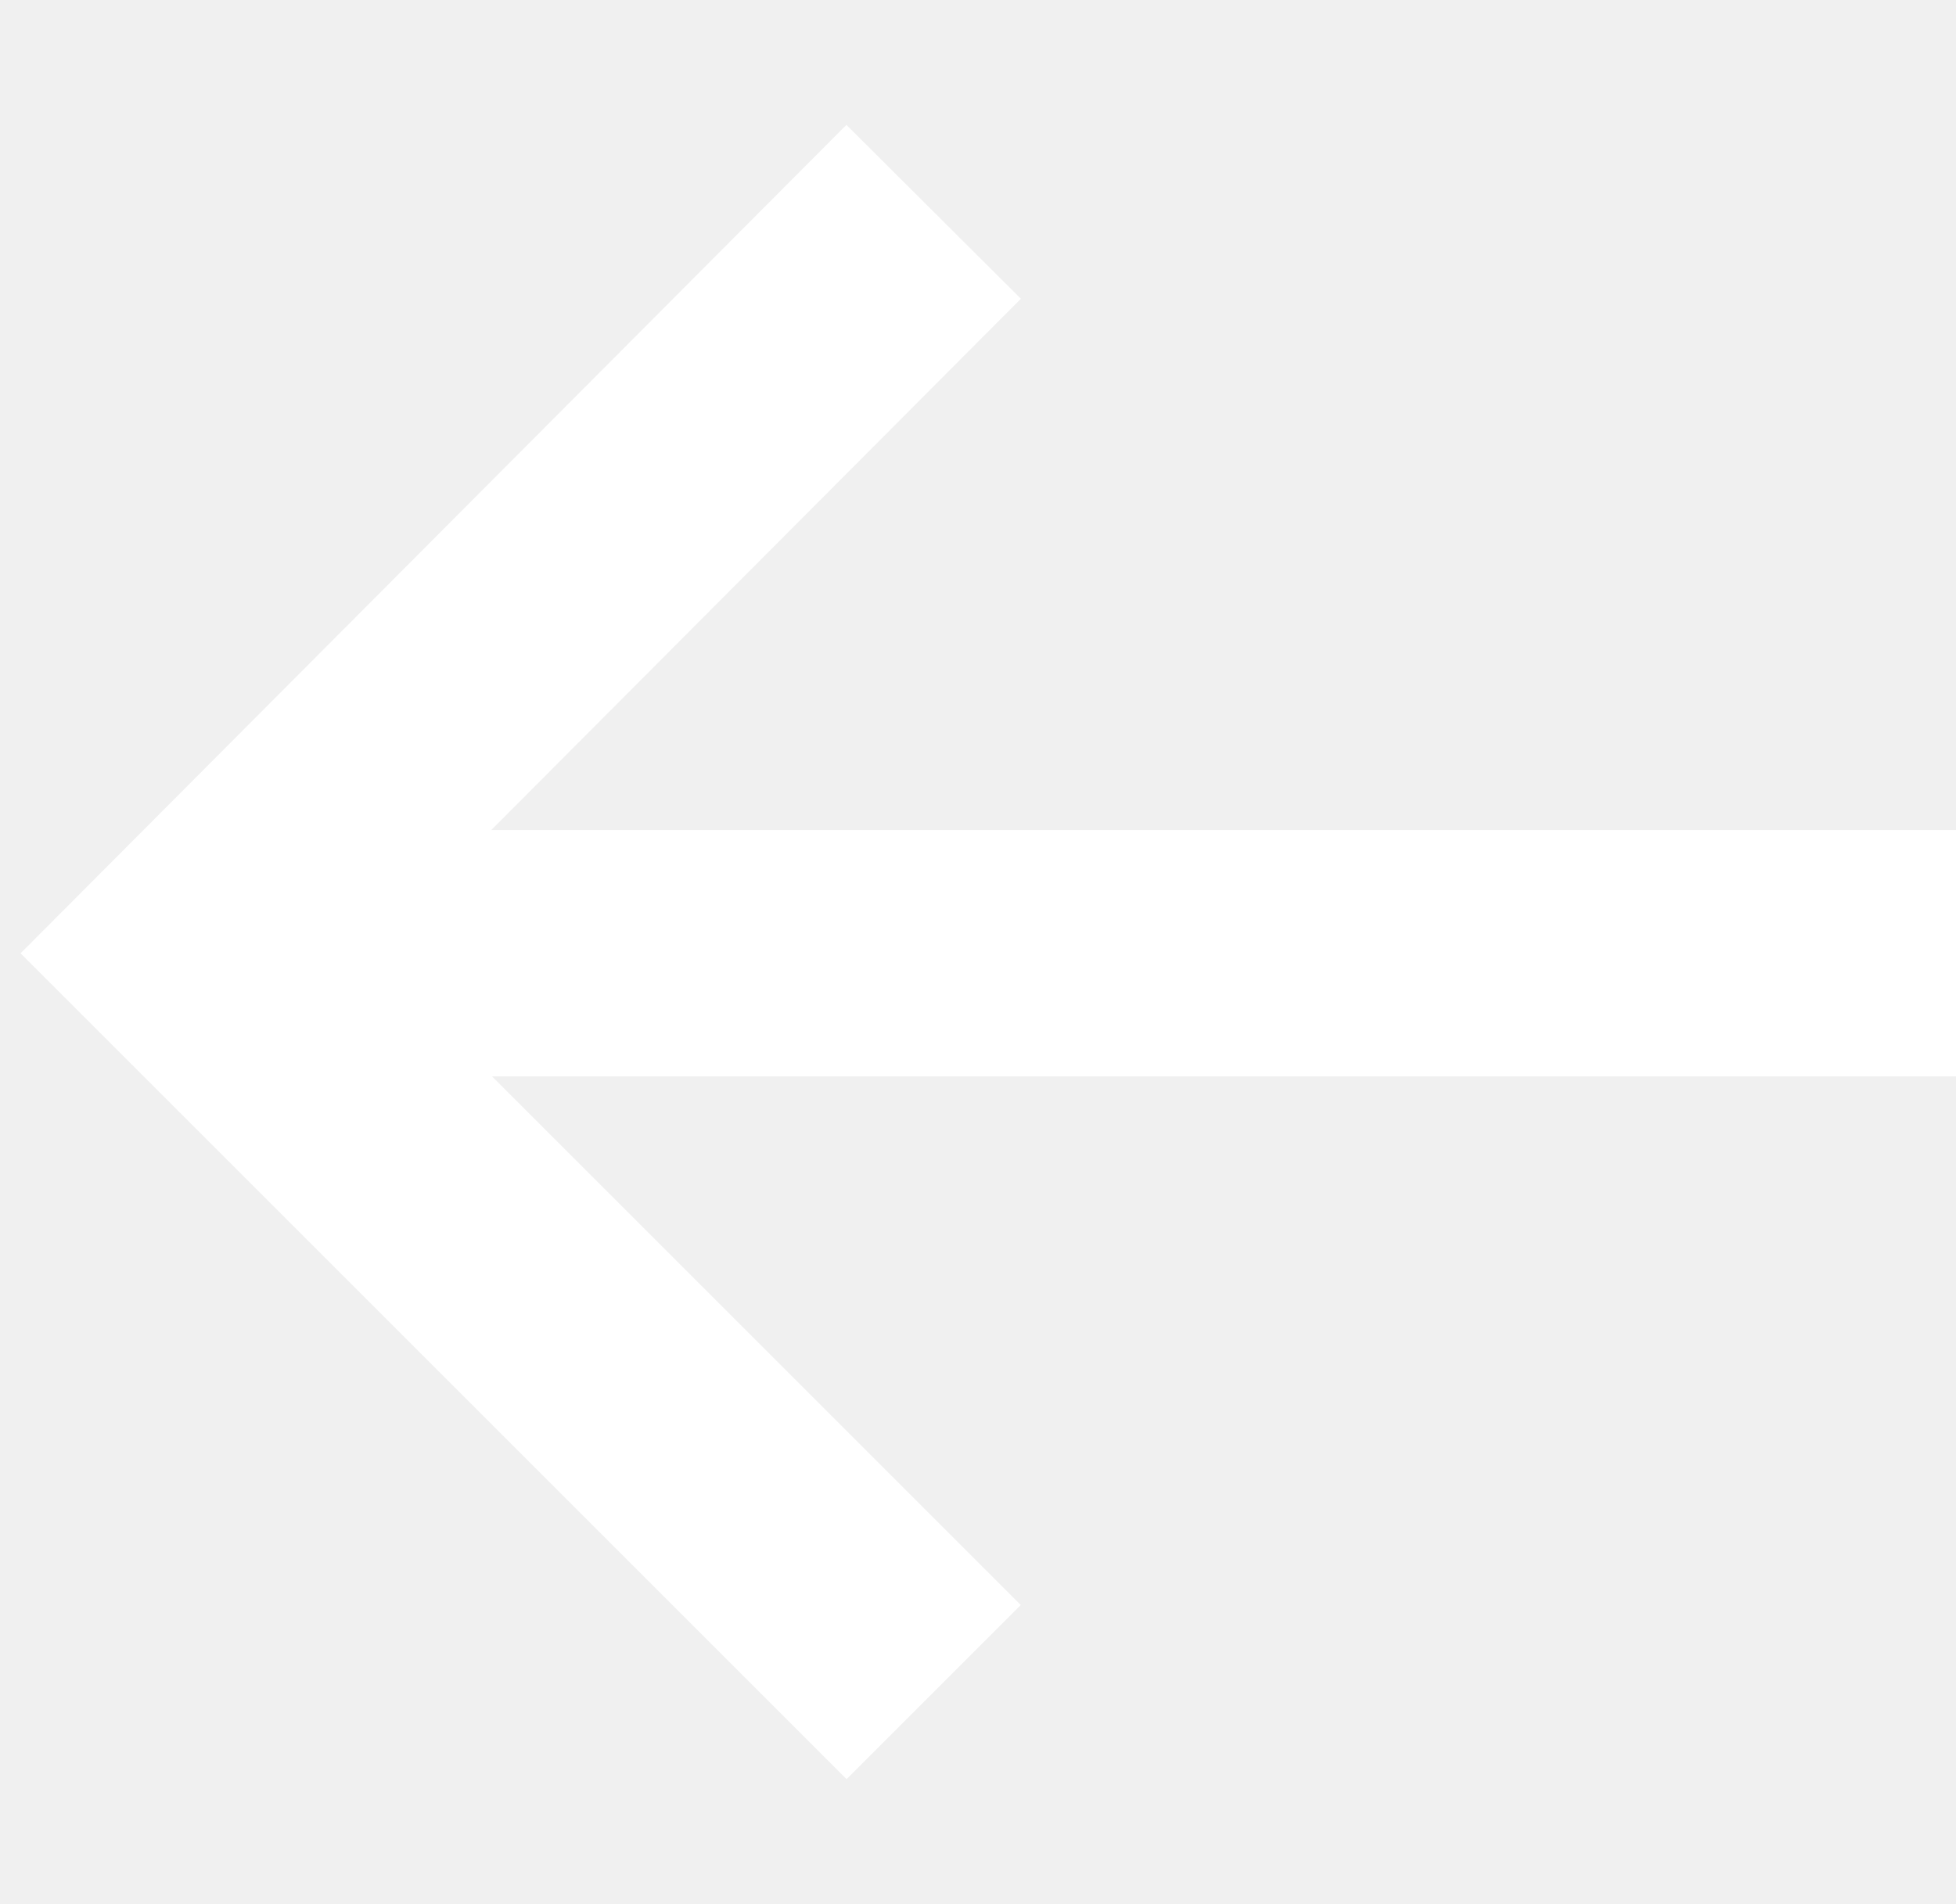
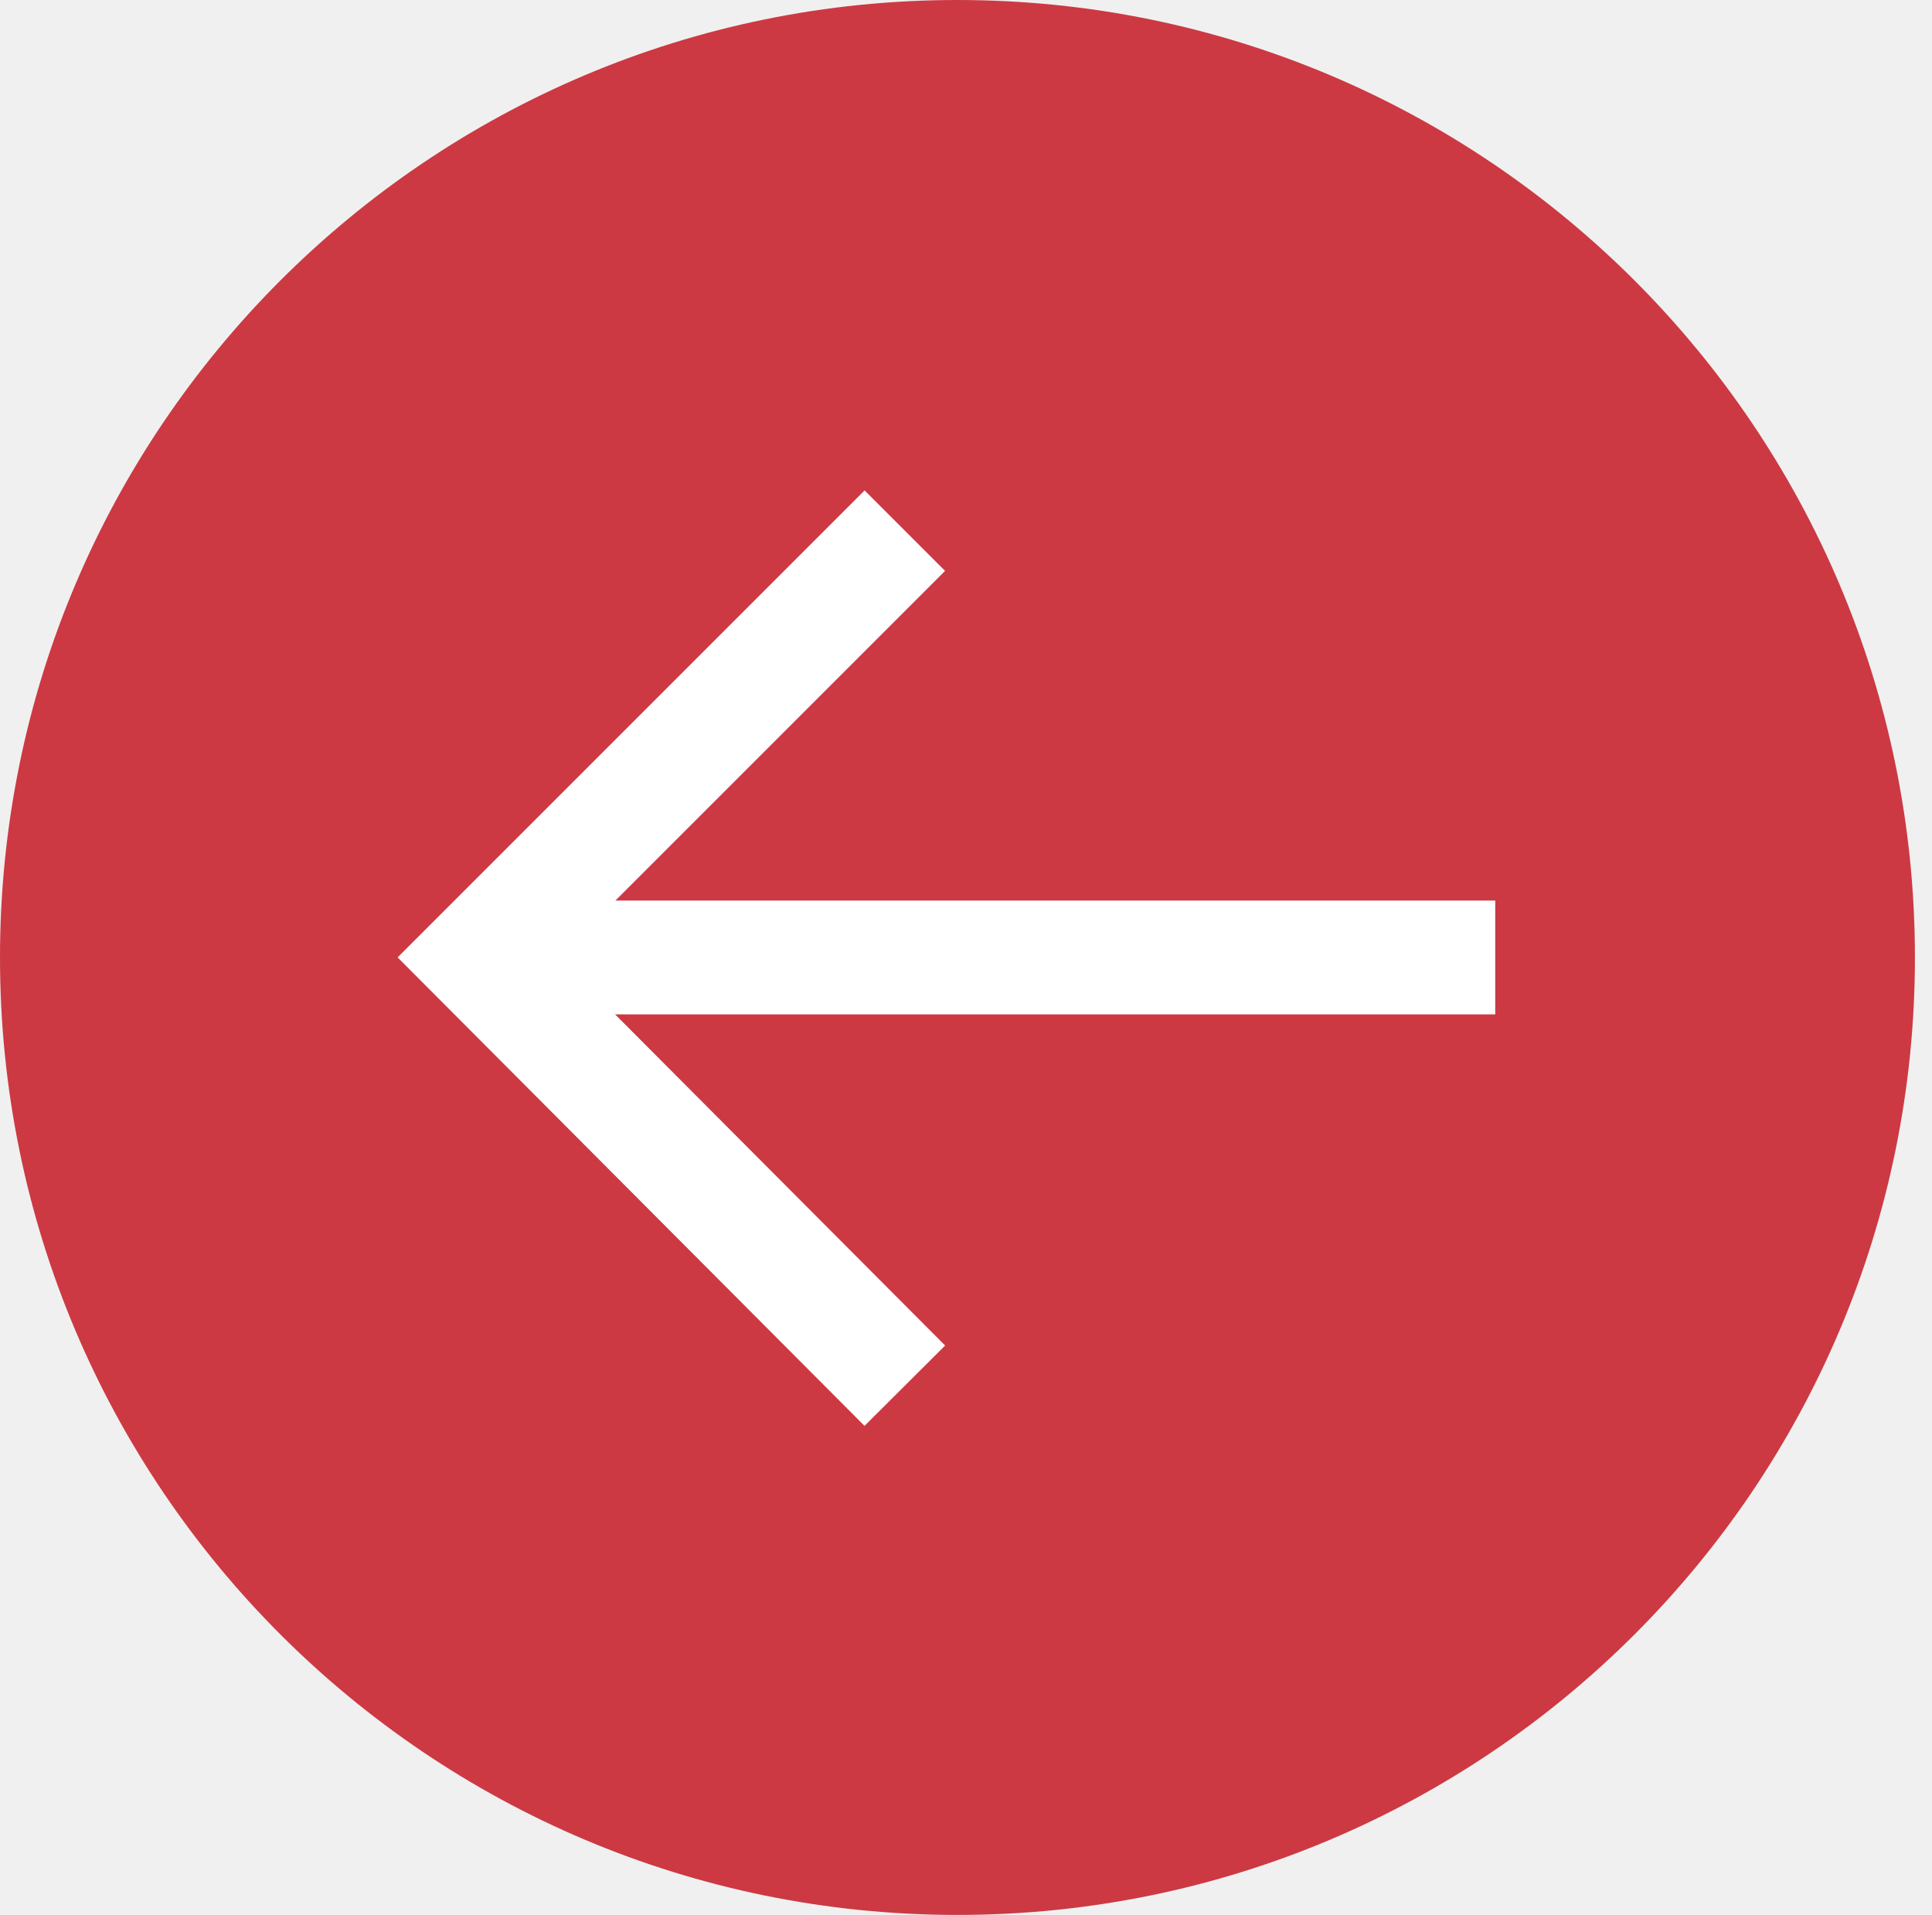
- <svg xmlns="http://www.w3.org/2000/svg" version="1.1" id="Layer_1" x="0px" y="0px" viewBox="0 0 79.4 77.3" style="enable-background:new 0 0 79.4 77.3;" xml:space="preserve">
+ <svg xmlns="http://www.w3.org/2000/svg" version="1.1" id="Layer_1" x="0px" y="0px" viewBox="0 0 135.8 134.6" style="enable-background:new 0 0 135.8 134.6;" xml:space="preserve">
  <style type="text/css">
- 	.st0{fill:none;stroke:#FFFFFF;stroke-width:10;stroke-miterlimit:10;}
+ 	.st0{fill:#CC3943;}
+ 	.st1{fill:none;stroke:#FFFFFF;stroke-width:8;stroke-miterlimit:10;}
</style>
+   <circle class="st0" cx="67.3" cy="67.3" r="67.3" />
  <g>
-     <line class="st0" x1="79.4" y1="38.7" x2="7.9" y2="38.7" />
-     <polyline class="st0" points="37.9,68.7 7.9,38.7 37.9,8.6  " />
+     <line class="st1" x1="105.1" y1="67.3" x2="33.6" y2="67.3" />
+     <polyline class="st1" points="63.6,97.4 33.6,67.3 63.6,37.3  " />
  </g>
</svg>
